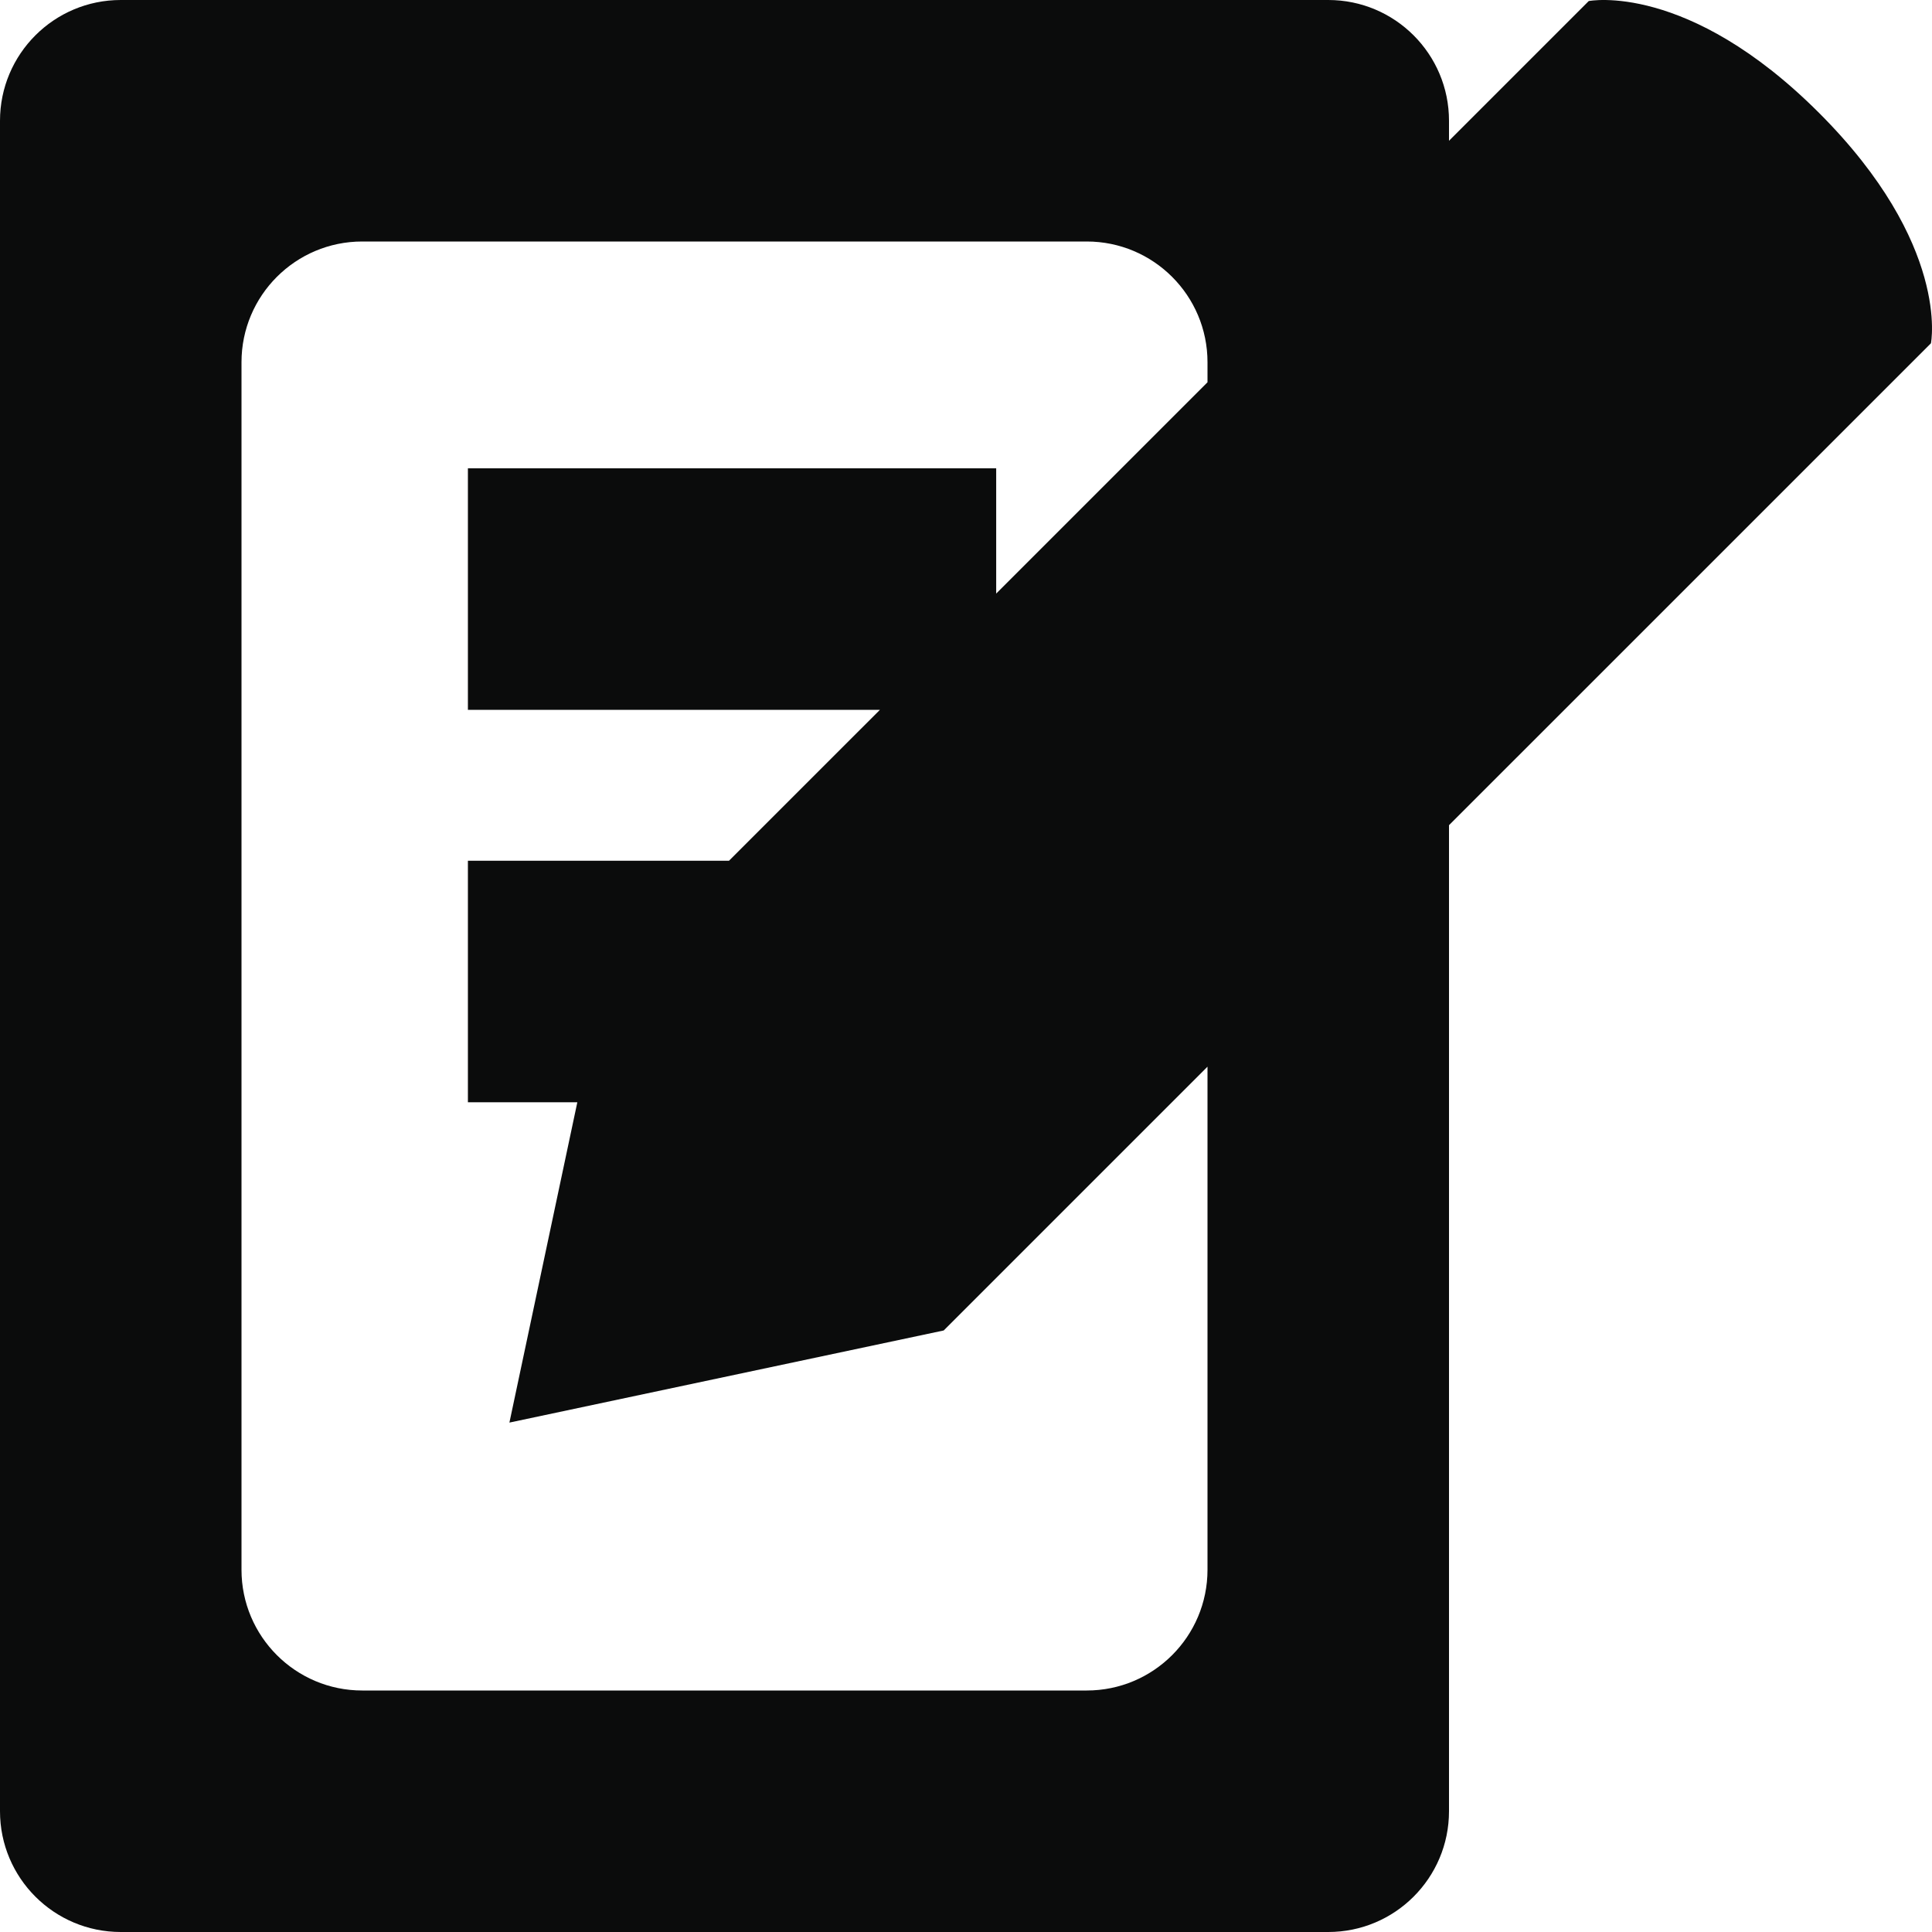
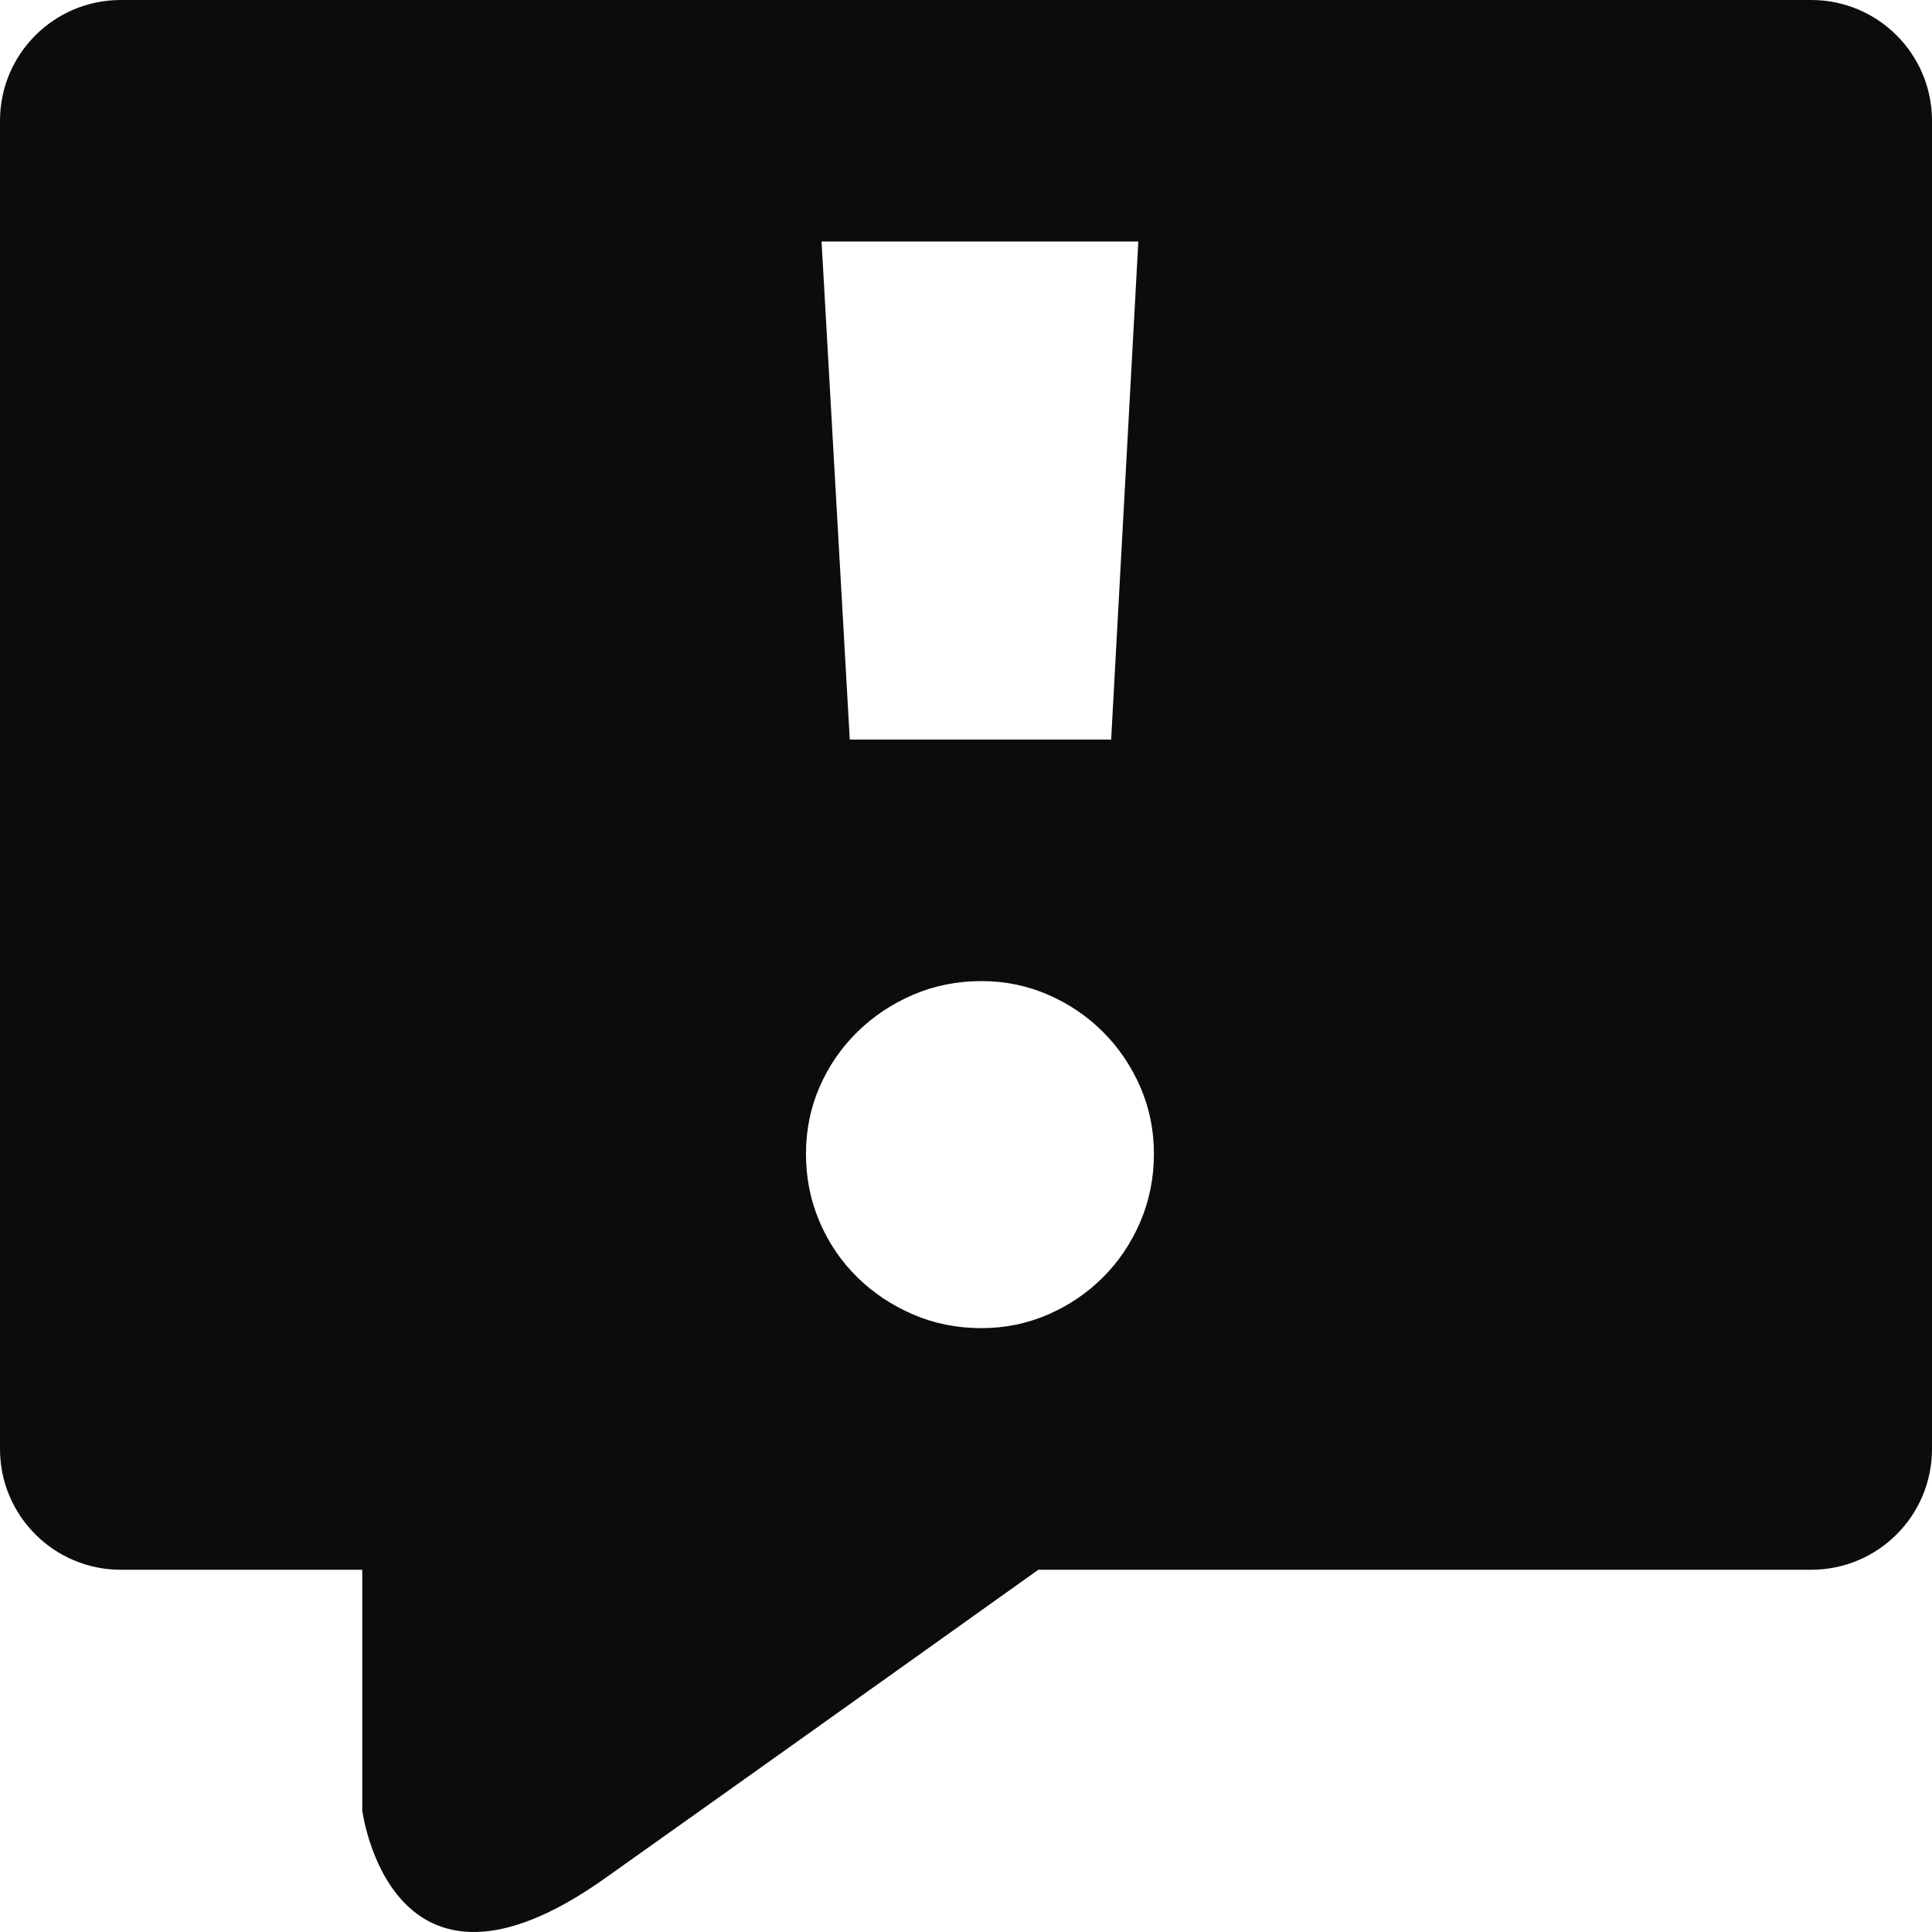
<svg xmlns="http://www.w3.org/2000/svg" width="512px" height="512px" viewBox="0 0 512 512" version="1.1">
  <defs />
  <g id="Page-1" stroke="none" stroke-width="1" fill="none" fill-rule="evenodd">
    <g id="feedback" fill="#0B0C0C">
-       <path d="M233.191,188.11 L193.189,228.11 L193.189,228.11 L124,228.11 L124,292.11 L152.998,292.11 L135,377.001 L250.092,352.588 L320,282.683 L320,416.003 C320,433.676 305.672,448 287.998,448 L96.002,448 C78.335,448 64,433.674 64,416.003 L64,95.997 C64,78.324 78.328,64 96.002,64 L287.998,64 C305.665,64 320,78.326 320,95.997 L320,101.304 L298.938,122.365 L264,157.302 L264,124.11 L124,124.11 L124,188.11 L233.191,188.11 Z M384,218.685 L384,479.996 C384,497.671 369.674,512 352.003,512 L31.997,512 C14.324,512 0,497.671 0,479.996 L0,32.004 C0,14.329 14.326,-1.49880108e-14 31.997,-1.49880108e-14 L352.003,-1.49880108e-14 C369.676,-1.49880108e-14 384,14.329 384,32.004 L384,37.306 L421.03,0.278 C421.03,0.278 447.197,-4.951 482.07,29.922 C516.962,64.814 511.723,90.982 511.718,90.977 L389.627,213.058 L384,218.685 Z" id="feedback-icon" />
+       <path d="M96,416 L96,479.758 C96,479.758 103.426,538.116 160.266,497.807 C192.791,474.743 240.394,440.811 275.17,416 L479.996,416 C497.671,416 512,401.68 512,384.005 L512,31.995 C512,14.325 497.671,0 479.996,0 L32.004,0 C14.329,0 0,14.32 0,31.995 L0,384.005 C0,401.675 14.329,416 32.004,416 L96,416 L96,416 Z M213.59,305.744 C213.59,299.484 214.794,293.586 217.201,288.048 C219.609,282.511 222.94,277.656 227.193,273.482 C231.446,269.309 236.382,266.019 242,263.611 C247.617,261.204 253.636,260 260.056,260 C266.316,260 272.215,261.204 277.752,263.611 C283.29,266.019 288.145,269.309 292.318,273.482 C296.491,277.656 299.782,282.511 302.189,288.048 C304.597,293.586 305.801,299.484 305.801,305.744 C305.801,312.164 304.597,318.183 302.189,323.801 C299.782,329.419 296.491,334.314 292.318,338.487 C288.145,342.66 283.29,345.951 277.752,348.358 C272.215,350.766 266.316,351.97 260.056,351.97 C253.636,351.97 247.617,350.766 242,348.358 C236.382,345.951 231.446,342.66 227.193,338.487 C222.94,334.314 219.609,329.419 217.201,323.801 C214.794,318.183 213.59,312.164 213.59,305.744 Z M217.72,64 L301.67,64 L294.467,196 L225.201,196 L217.72,64 Z" id="Path-5" />
    </g>
  </g>
</svg>
